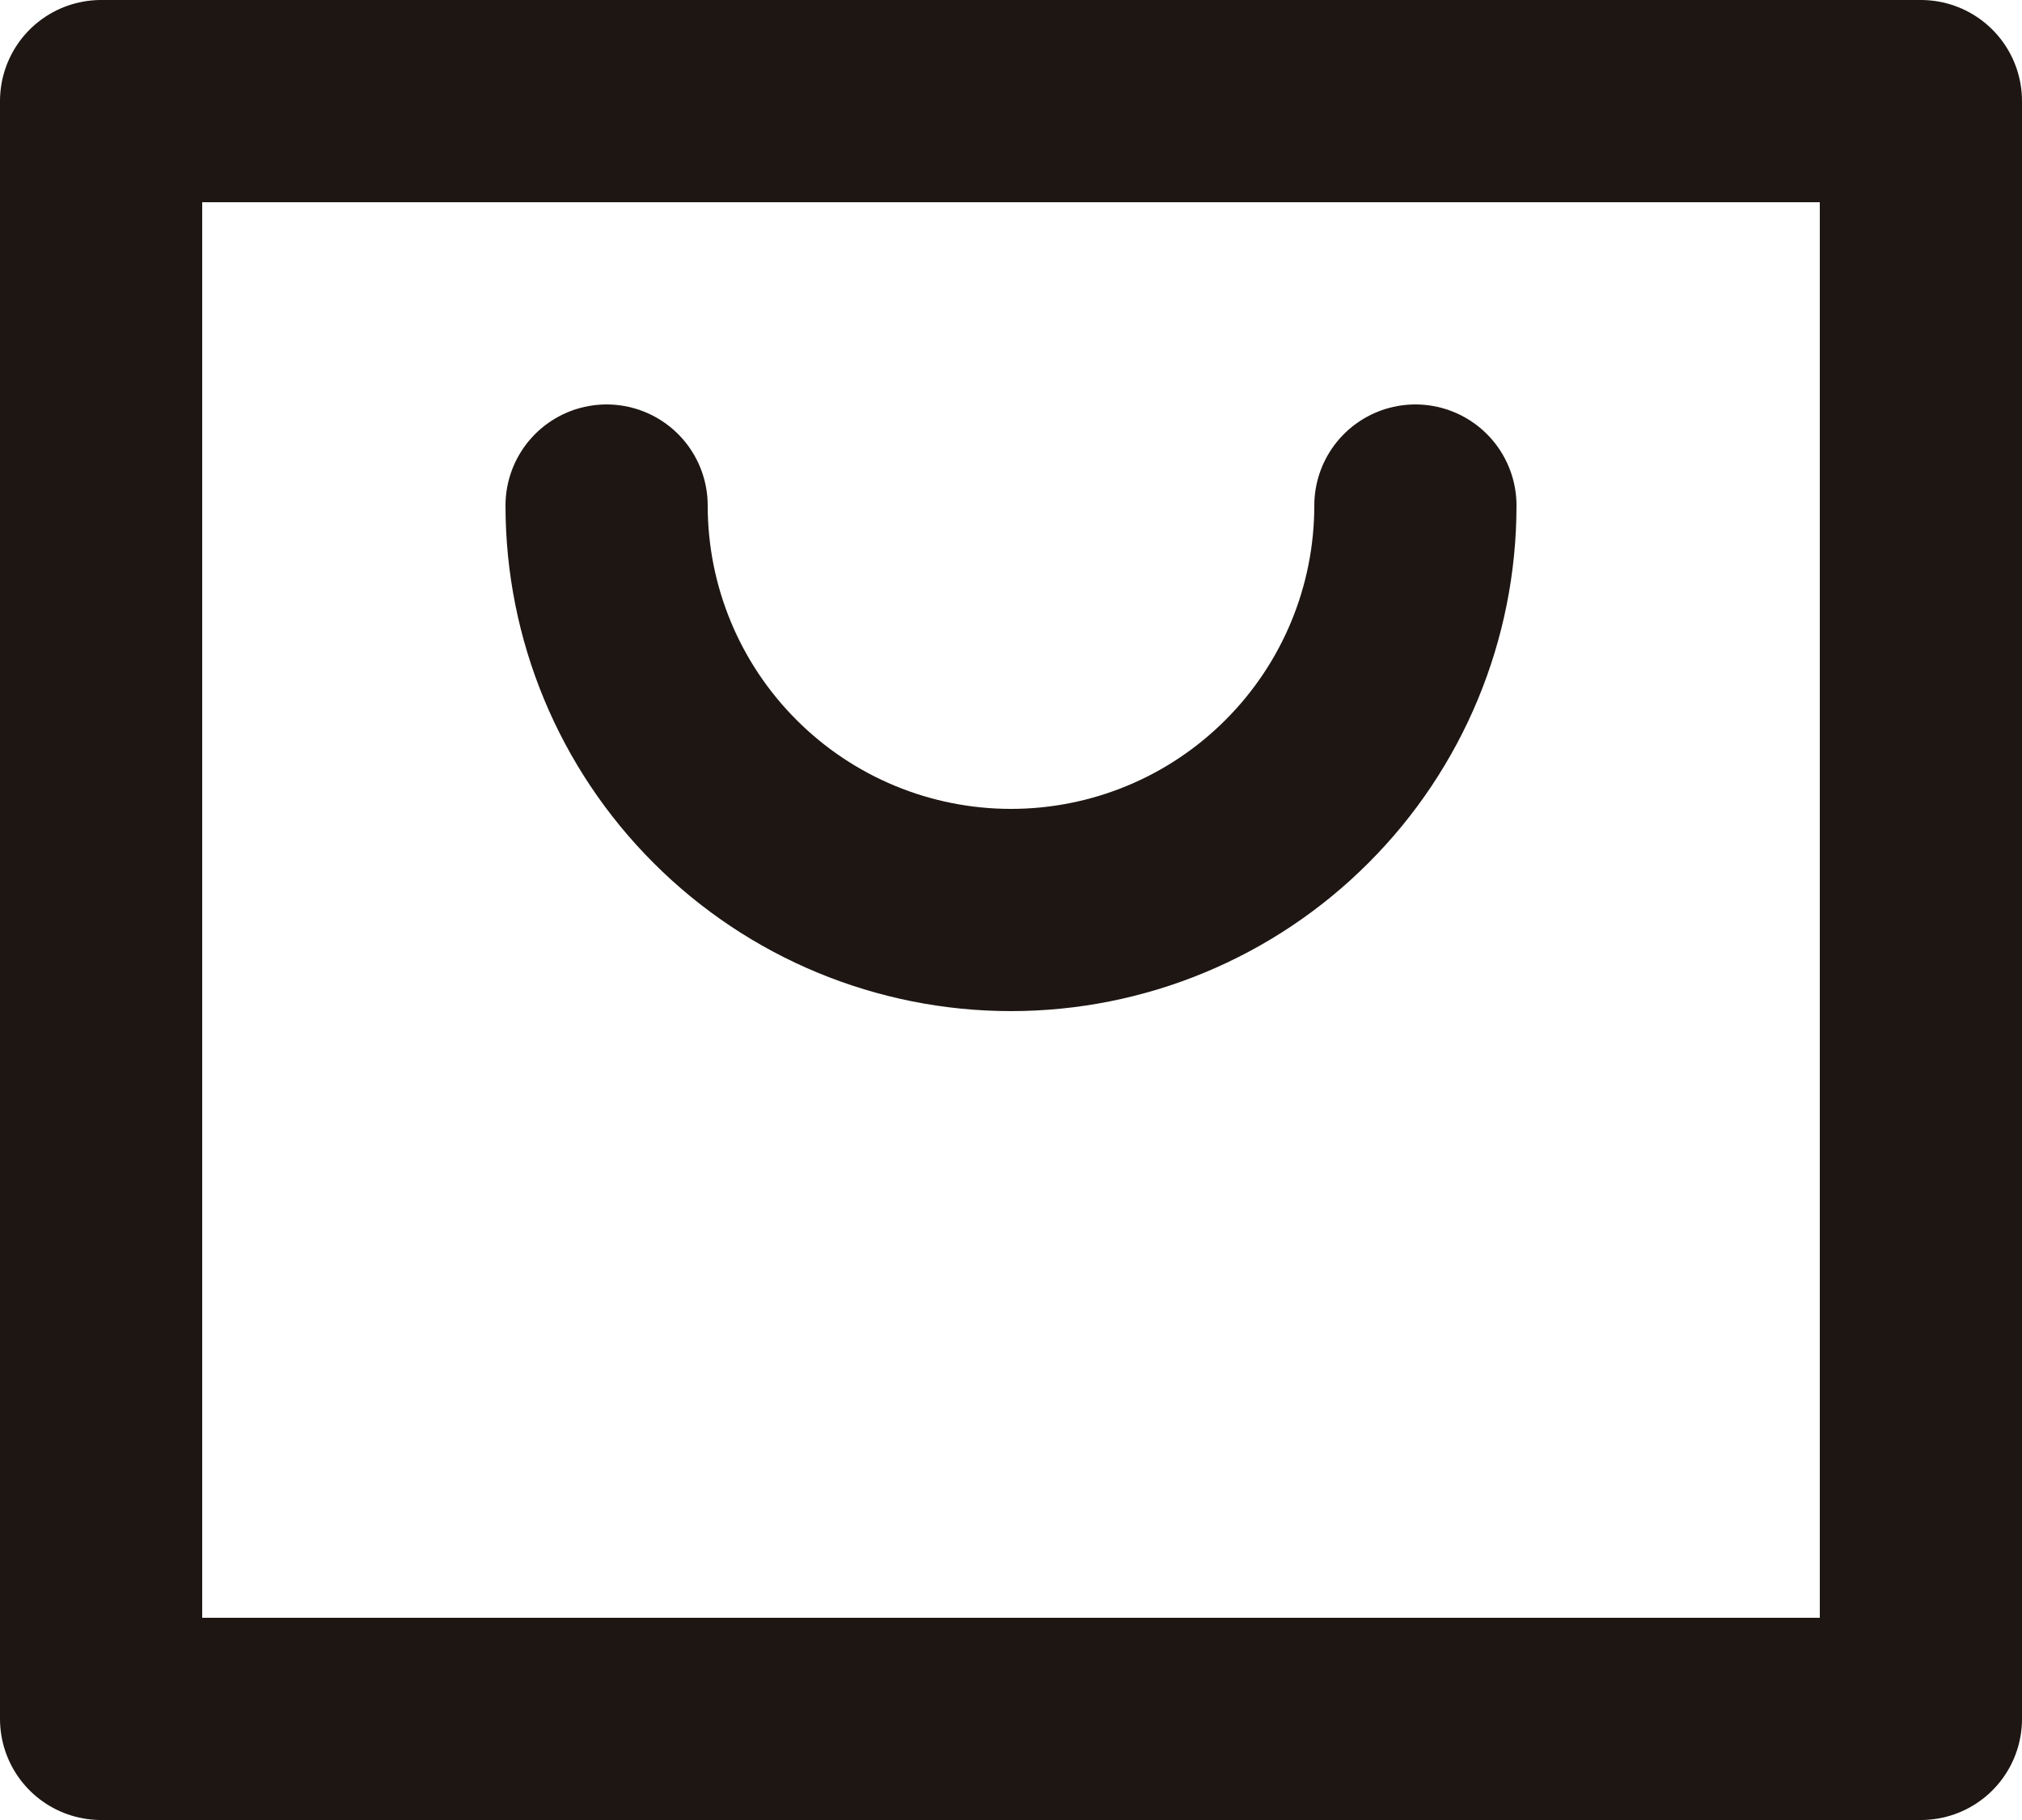
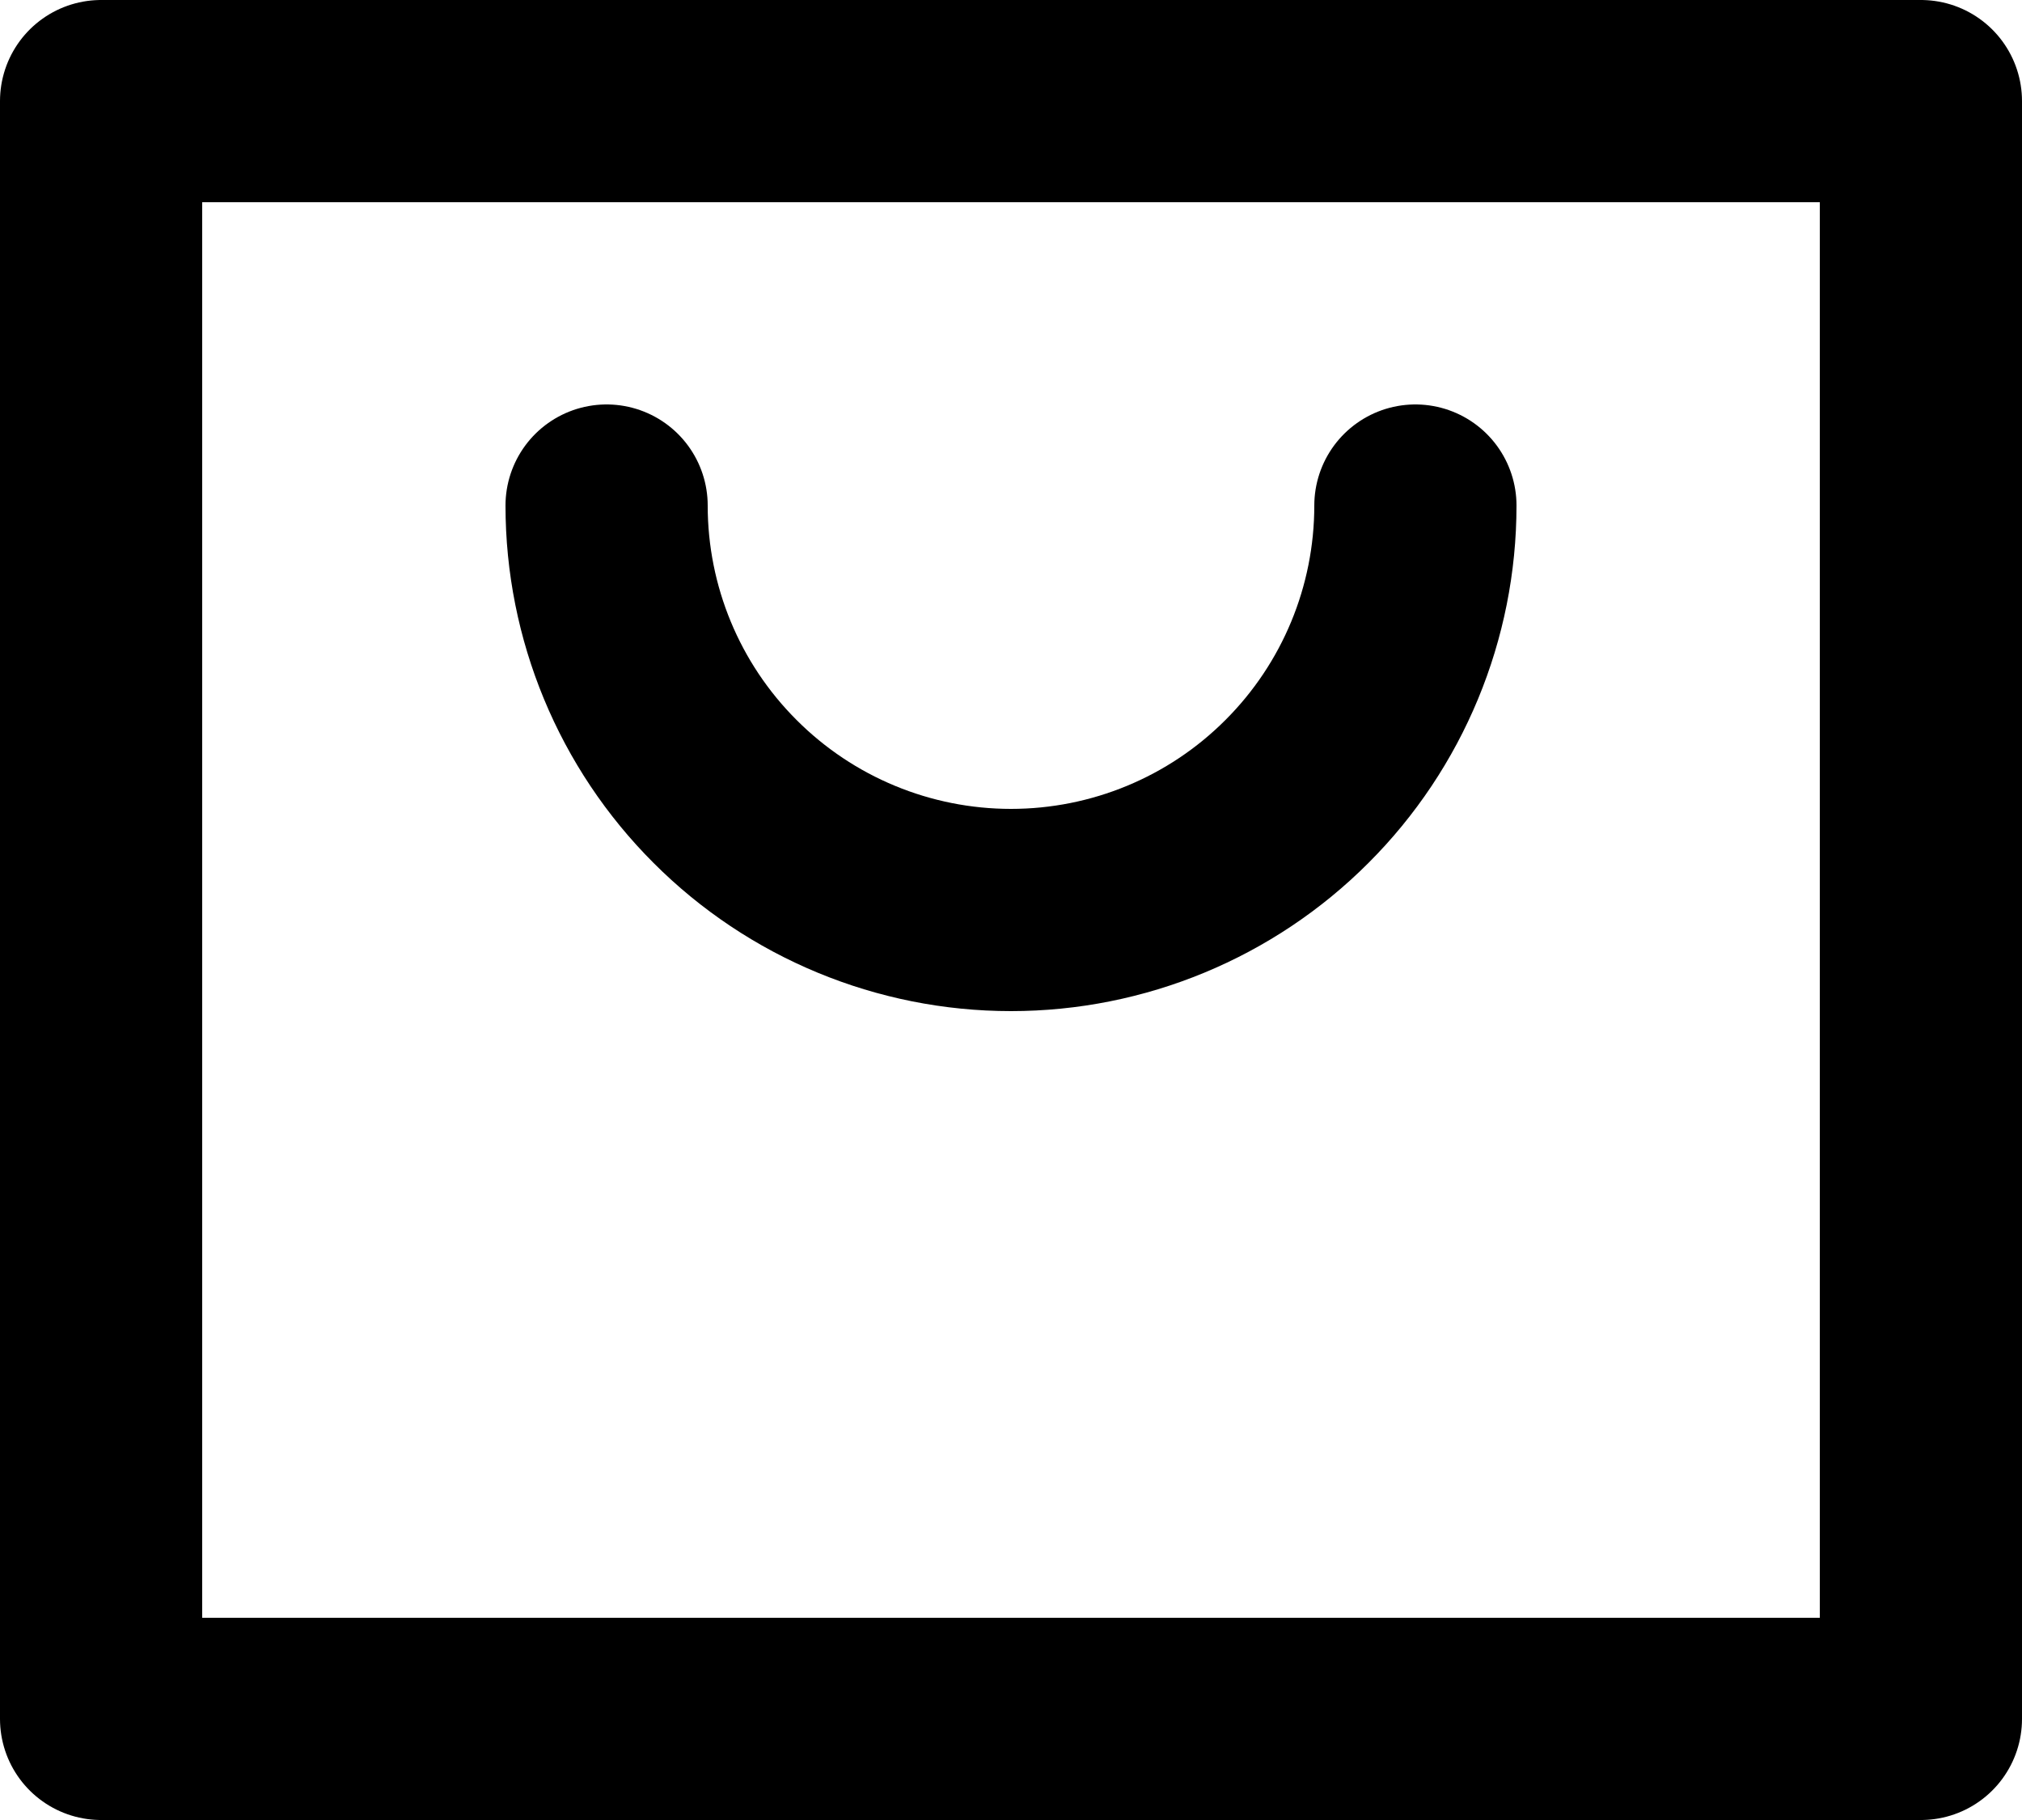
- <svg xmlns="http://www.w3.org/2000/svg" width="20" height="18" viewBox="0 0 20 18" fill="none">
-   <path d="M14 5C14 6.061 13.579 7.078 12.828 7.828C12.078 8.579 11.061 9 10 9C8.939 9 7.922 8.579 7.172 7.828C6.421 7.078 6 6.061 6 5M1 1H19V17H1V1Z" stroke="#1D1613" stroke-width="2" stroke-linecap="round" stroke-linejoin="round" />
+ <svg width="20" height="18" viewBox="0 0 20 18">
+   <path d="M14 5C14 6.061 13.579 7.078 12.828 7.828C12.078 8.579 11.061 9 10 9C8.939 9 7.922 8.579 7.172 7.828C6.421 7.078 6 6.061 6 5M1 1H19V17H1V1Z" fill="none" stroke="currentColor" stroke-width="2" stroke-linecap="round" stroke-linejoin="round" />
</svg>
